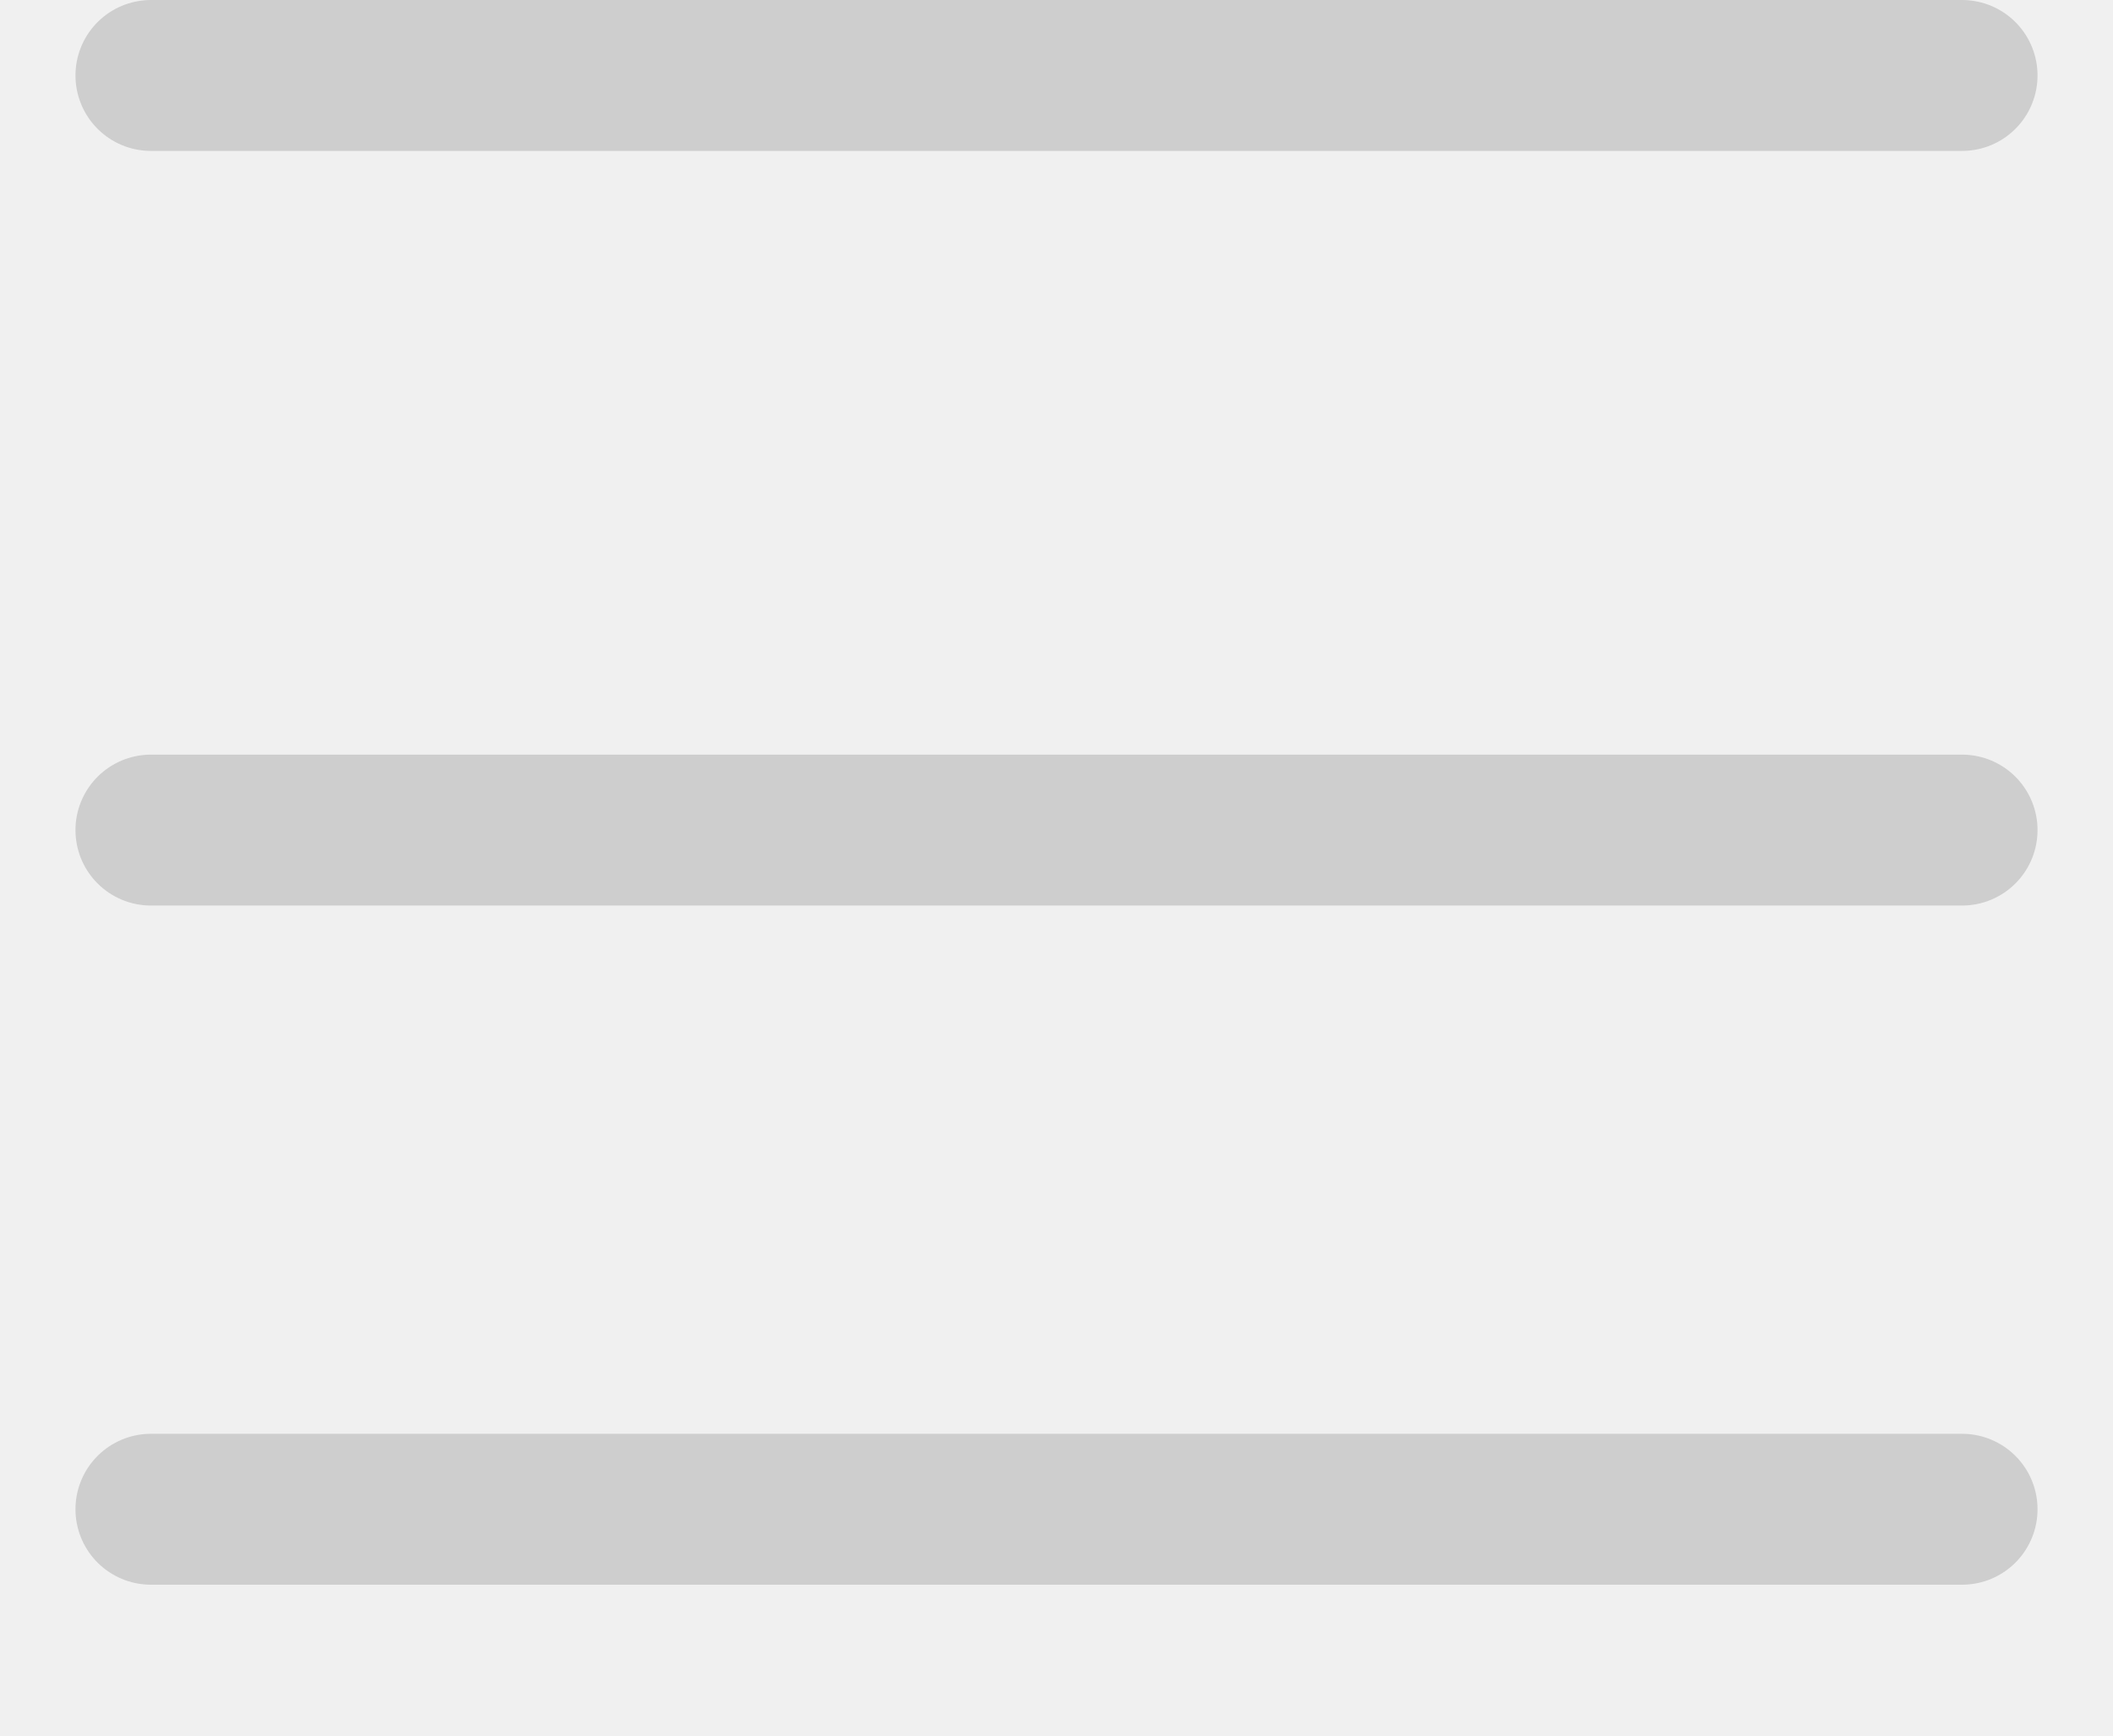
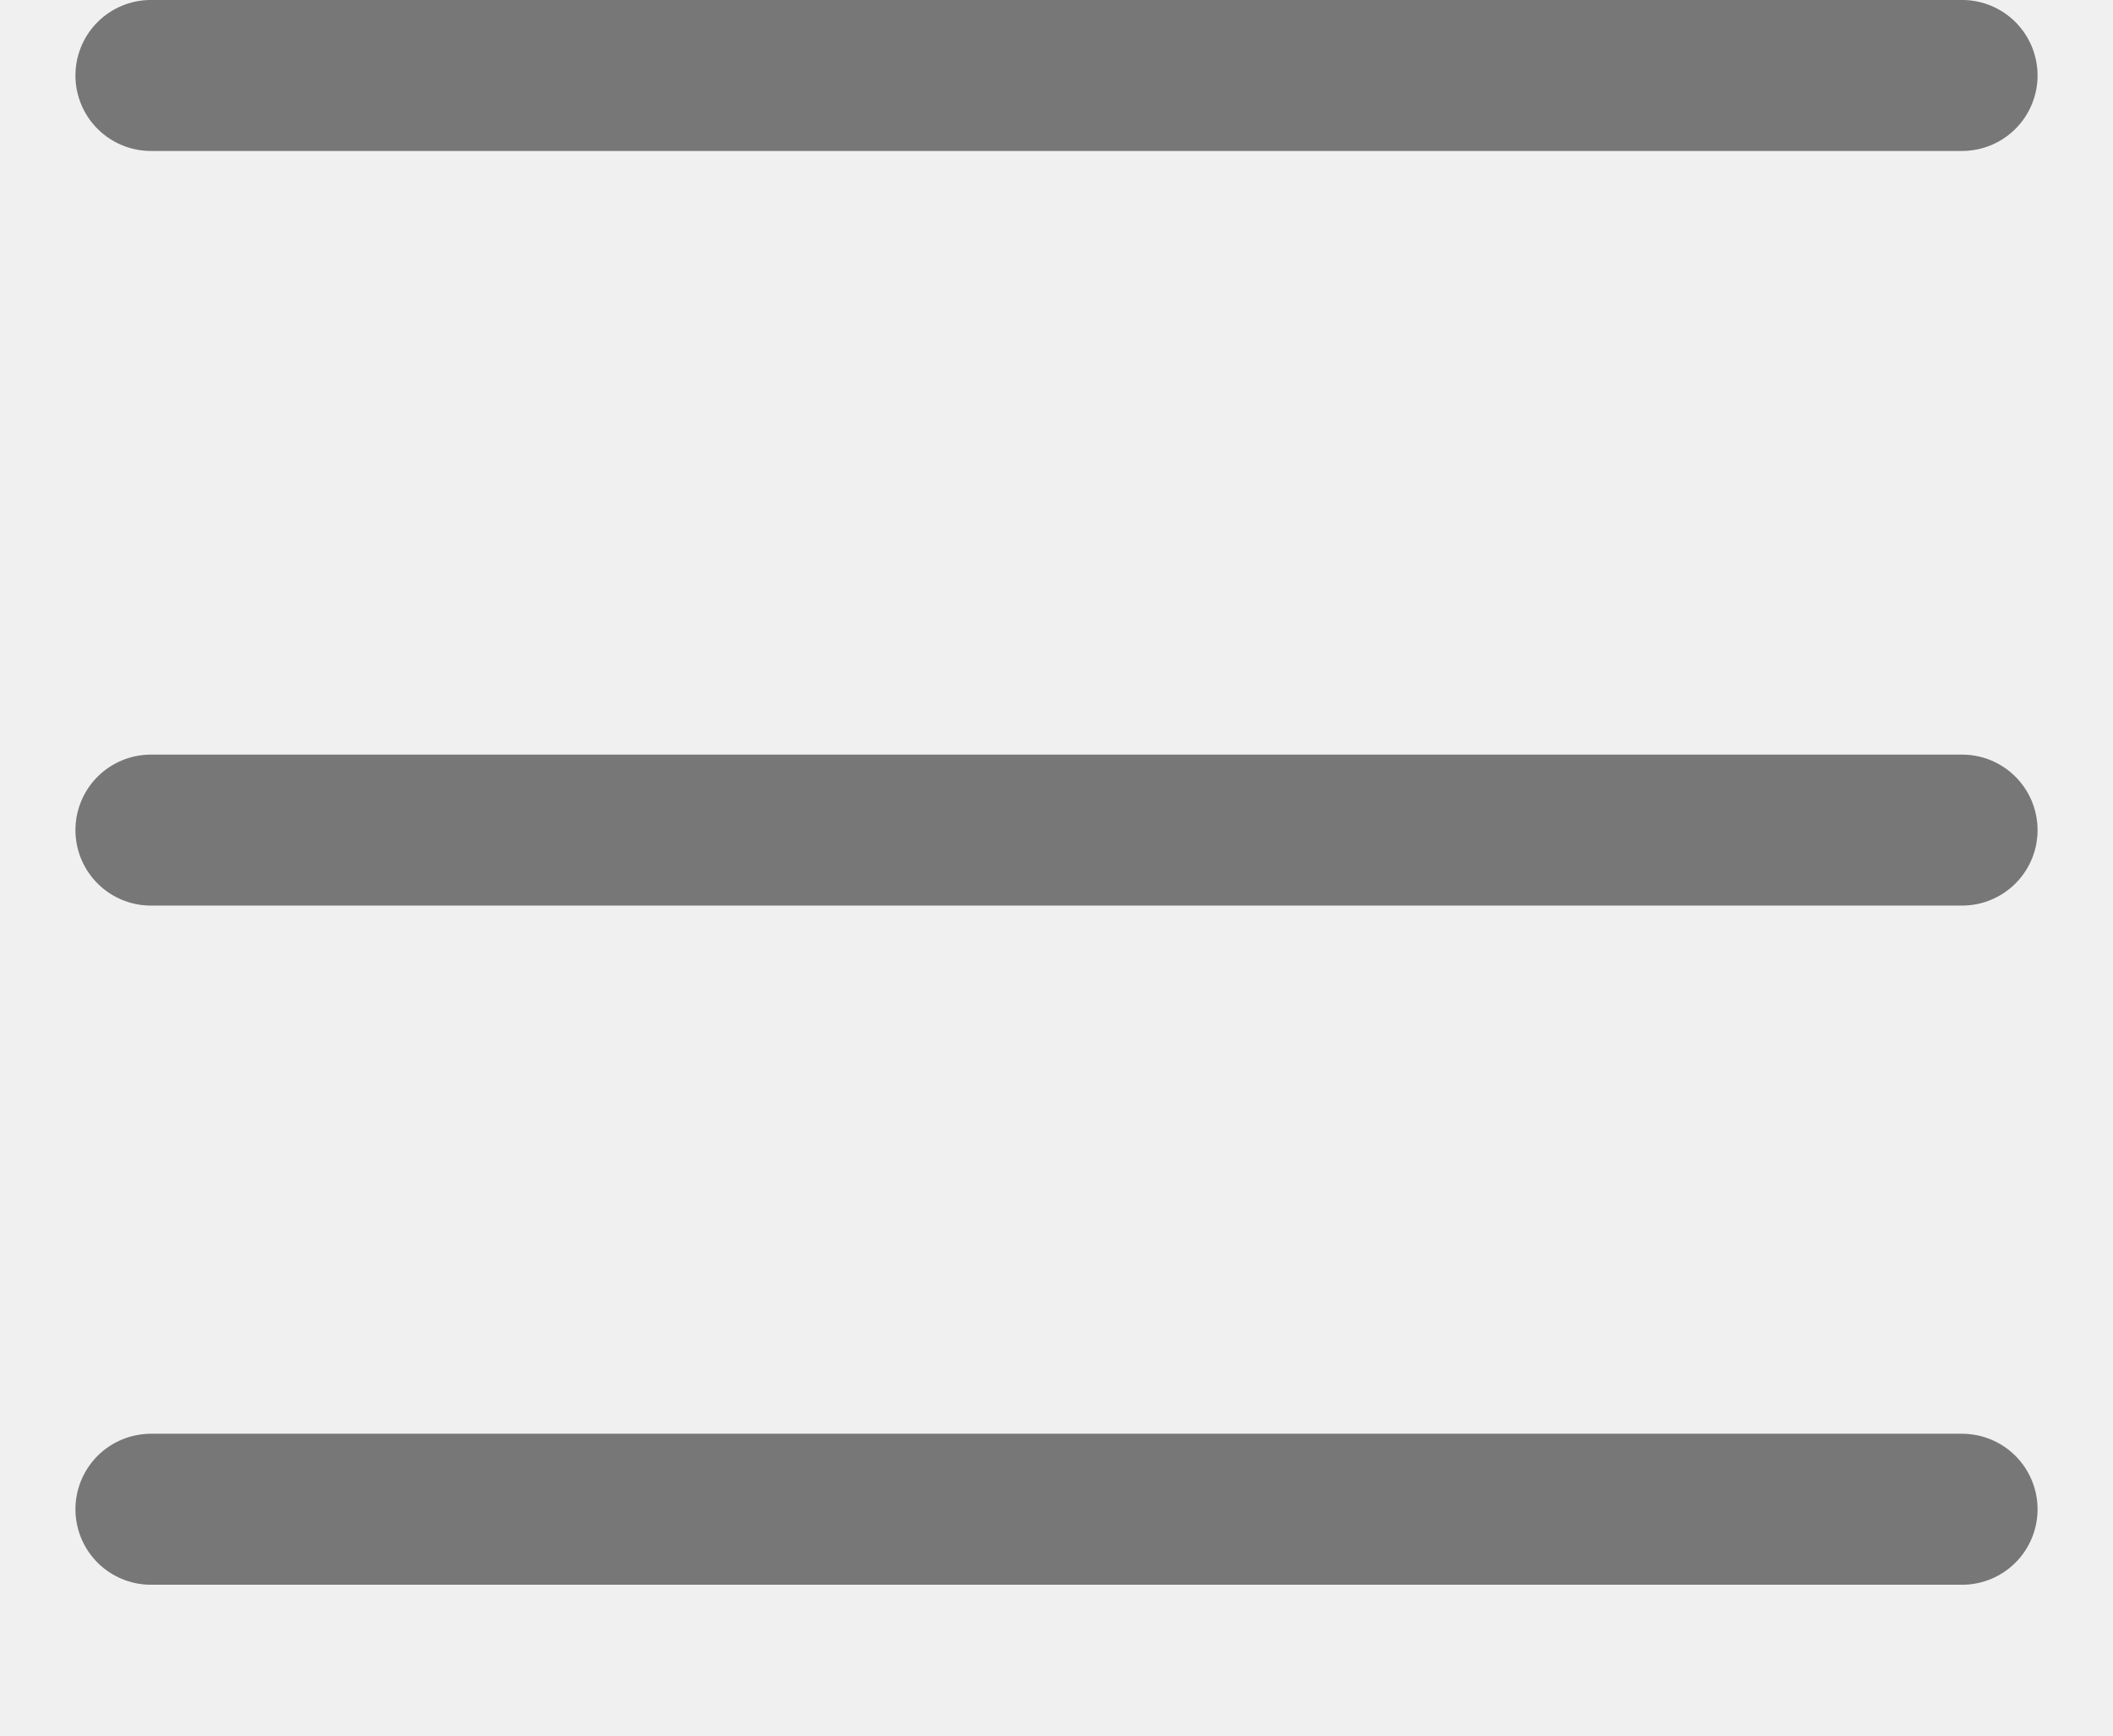
<svg xmlns="http://www.w3.org/2000/svg" xmlns:xlink="http://www.w3.org/1999/xlink" width="28" height="23" viewBox="0 0 28 23">
  <defs>
    <style>
      .cls-1 {
        filter: url(#filter);
      }

      .cls-2, .cls-3 {
-         fill: #fff;
-         stroke: #fff;
+         fill: #000000;
+         stroke: #000000;
        stroke-linecap: round;
        stroke-width: 2px;
        fill-rule: evenodd;
        opacity: 0.3;
      }

      .cls-3 {
        filter: url(#filter-2);
      }
    </style>
    <filter id="filter" filterUnits="userSpaceOnUse">
      <feFlood result="flood" />
      <feComposite result="composite" operator="in" in2="SourceGraphic" />
      <feBlend result="blend" in2="SourceGraphic" />
    </filter>
    <filter id="filter-2" x="188" y="36" width="26" height="2" filterUnits="userSpaceOnUse">
      <feFlood result="flood" />
      <feComposite result="composite" operator="in" in2="SourceGraphic" />
      <feBlend result="blend" in2="SourceGraphic" />
    </filter>
  </defs>
  <g id="Меню" class="cls-1">
    <path id="бургер1" class="cls-2" d="M189,17h24" transform="translate(-187 -16)" />
    <path id="бургер2" class="cls-2" d="M189,27h24" transform="translate(-187 -16)" />
-     <g transform="translate(-187 -16)" style="fill: #fff; filter: url(#filter-2)">
+     <g transform="translate(-187 -16)" style="fill: #000000; filter: url(#filter-2)">
      <path id="бургер3" class="cls-3" d="M189,36h24" style="stroke: inherit; filter: none; fill: inherit" />
    </g>
-     <use transform="translate(-187 -16)" xlink:href="#бургер3" style="stroke: #fff; filter: none; fill: none" />
+     <use transform="translate(-187 -16)" xlink:href="#бургер3" style="stroke: #000000; filter: none; fill: none" />
  </g>
</svg>
